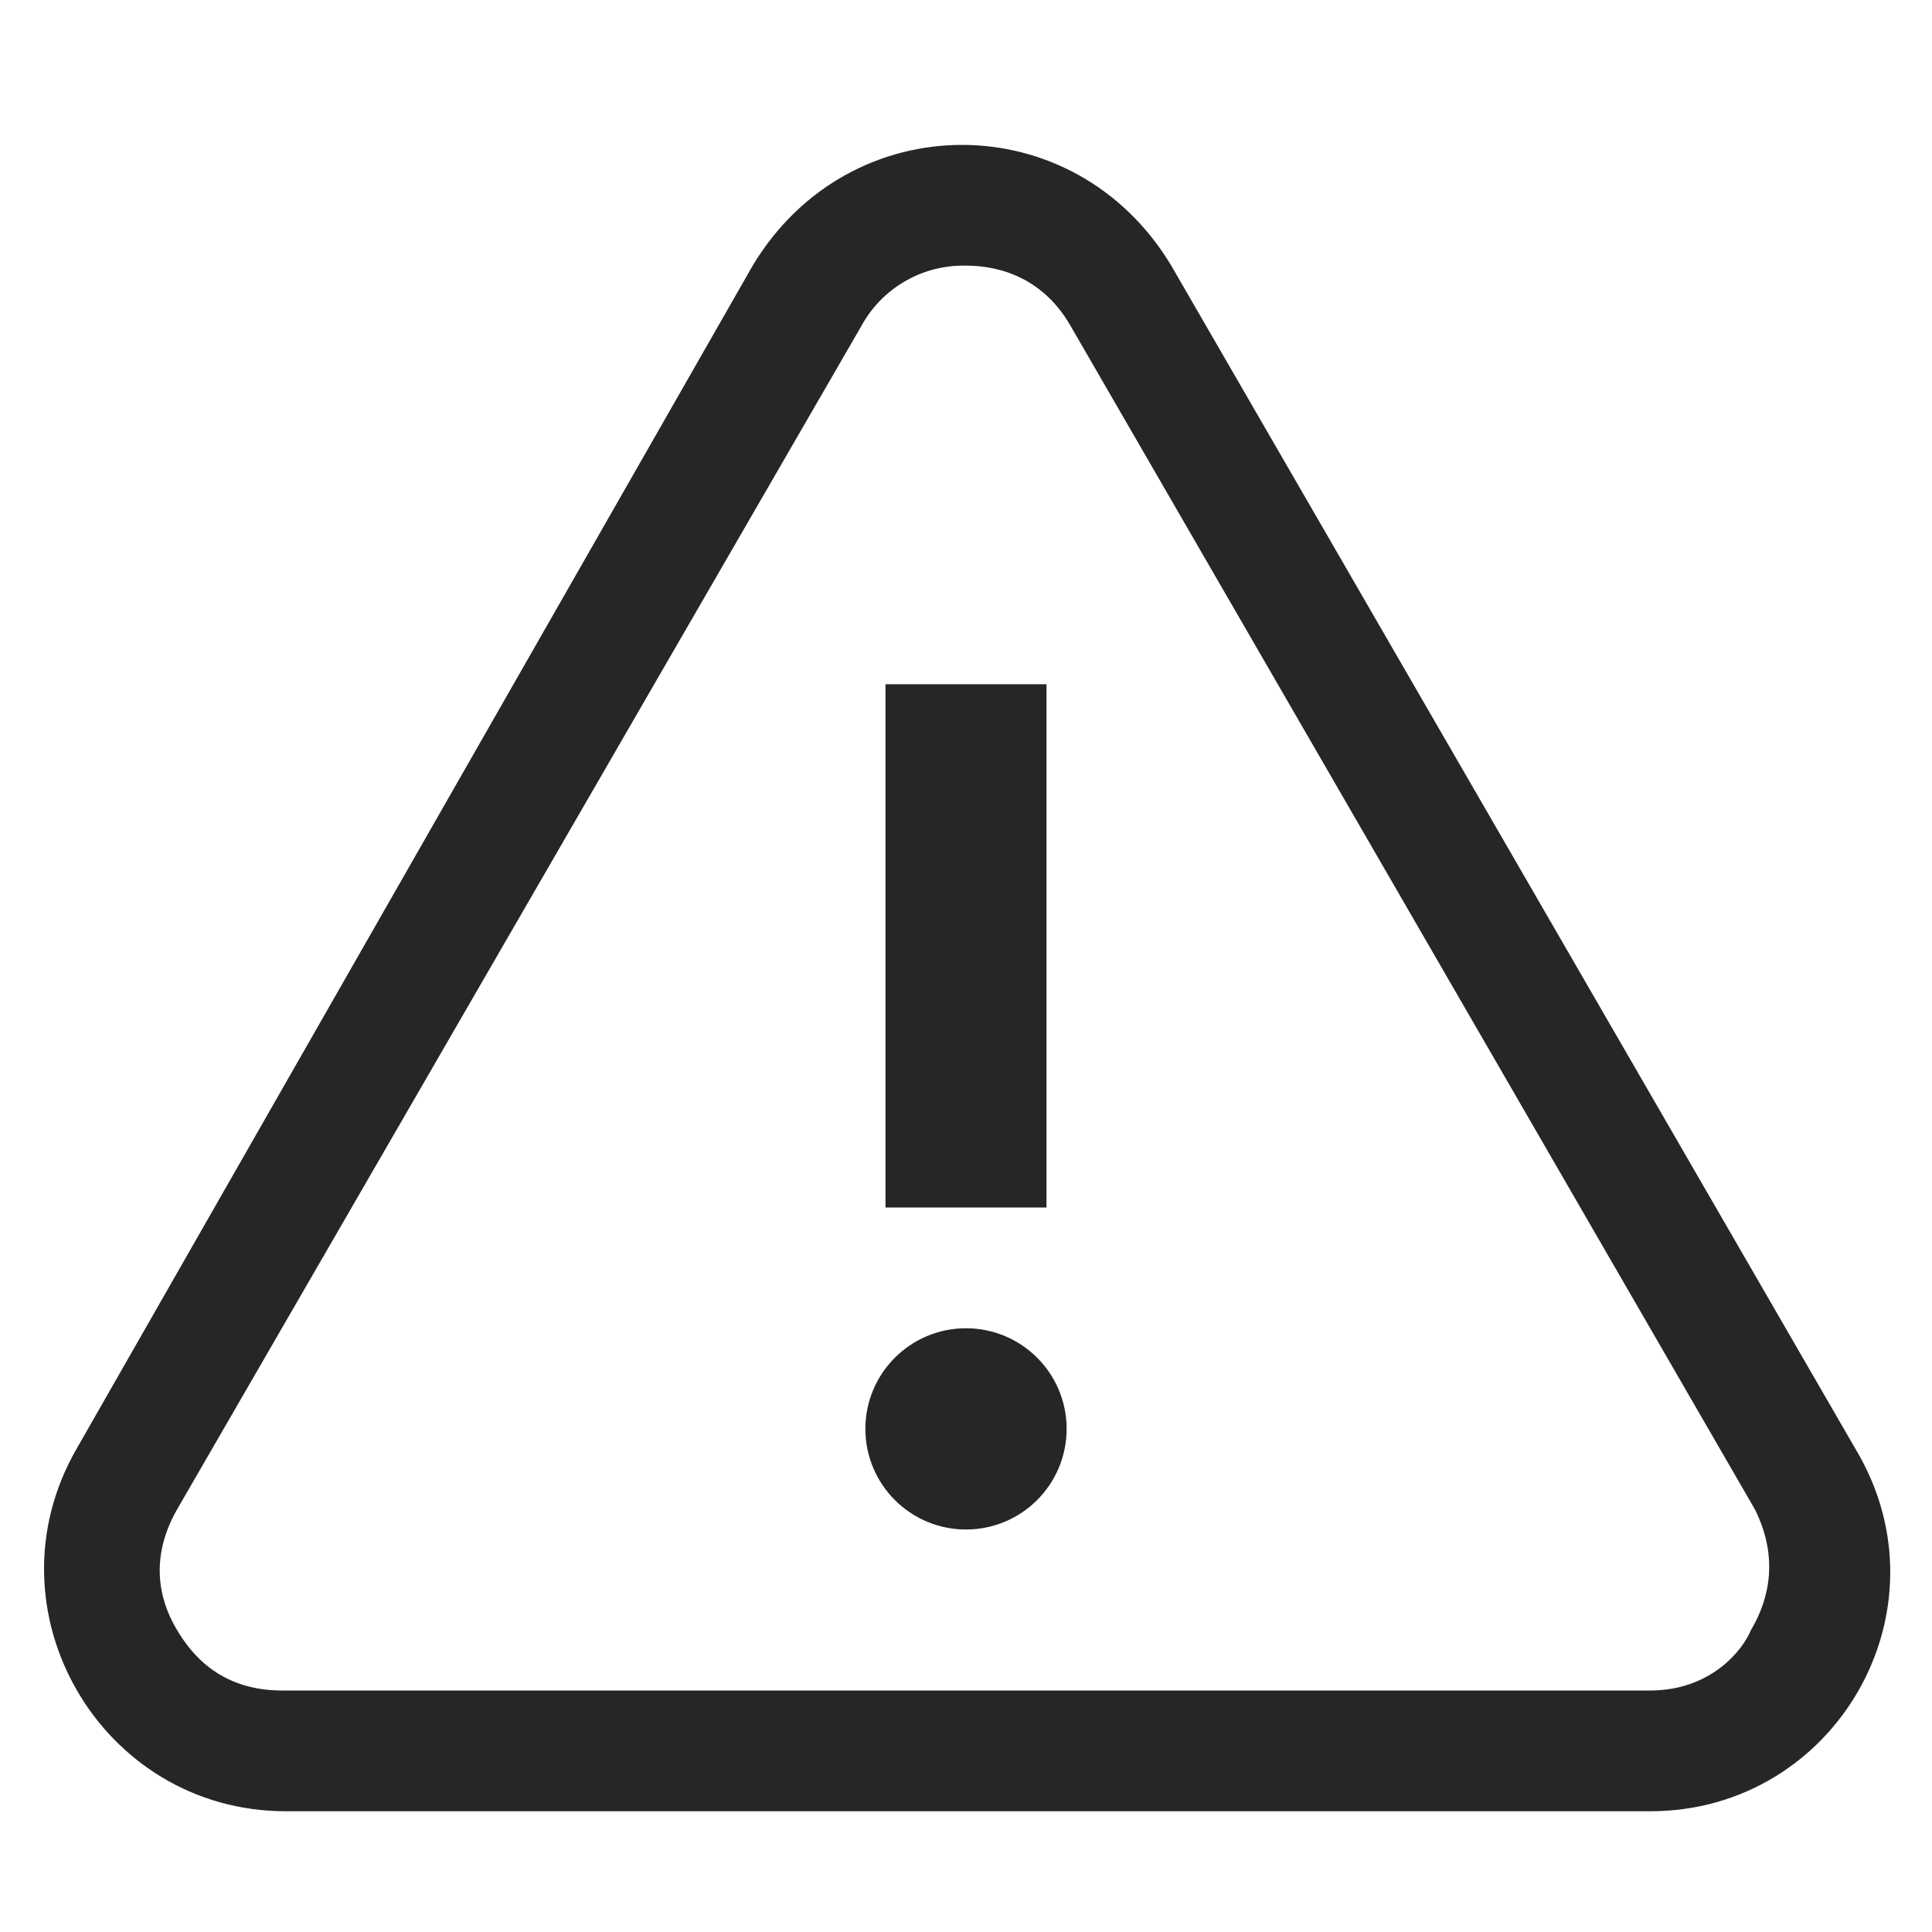
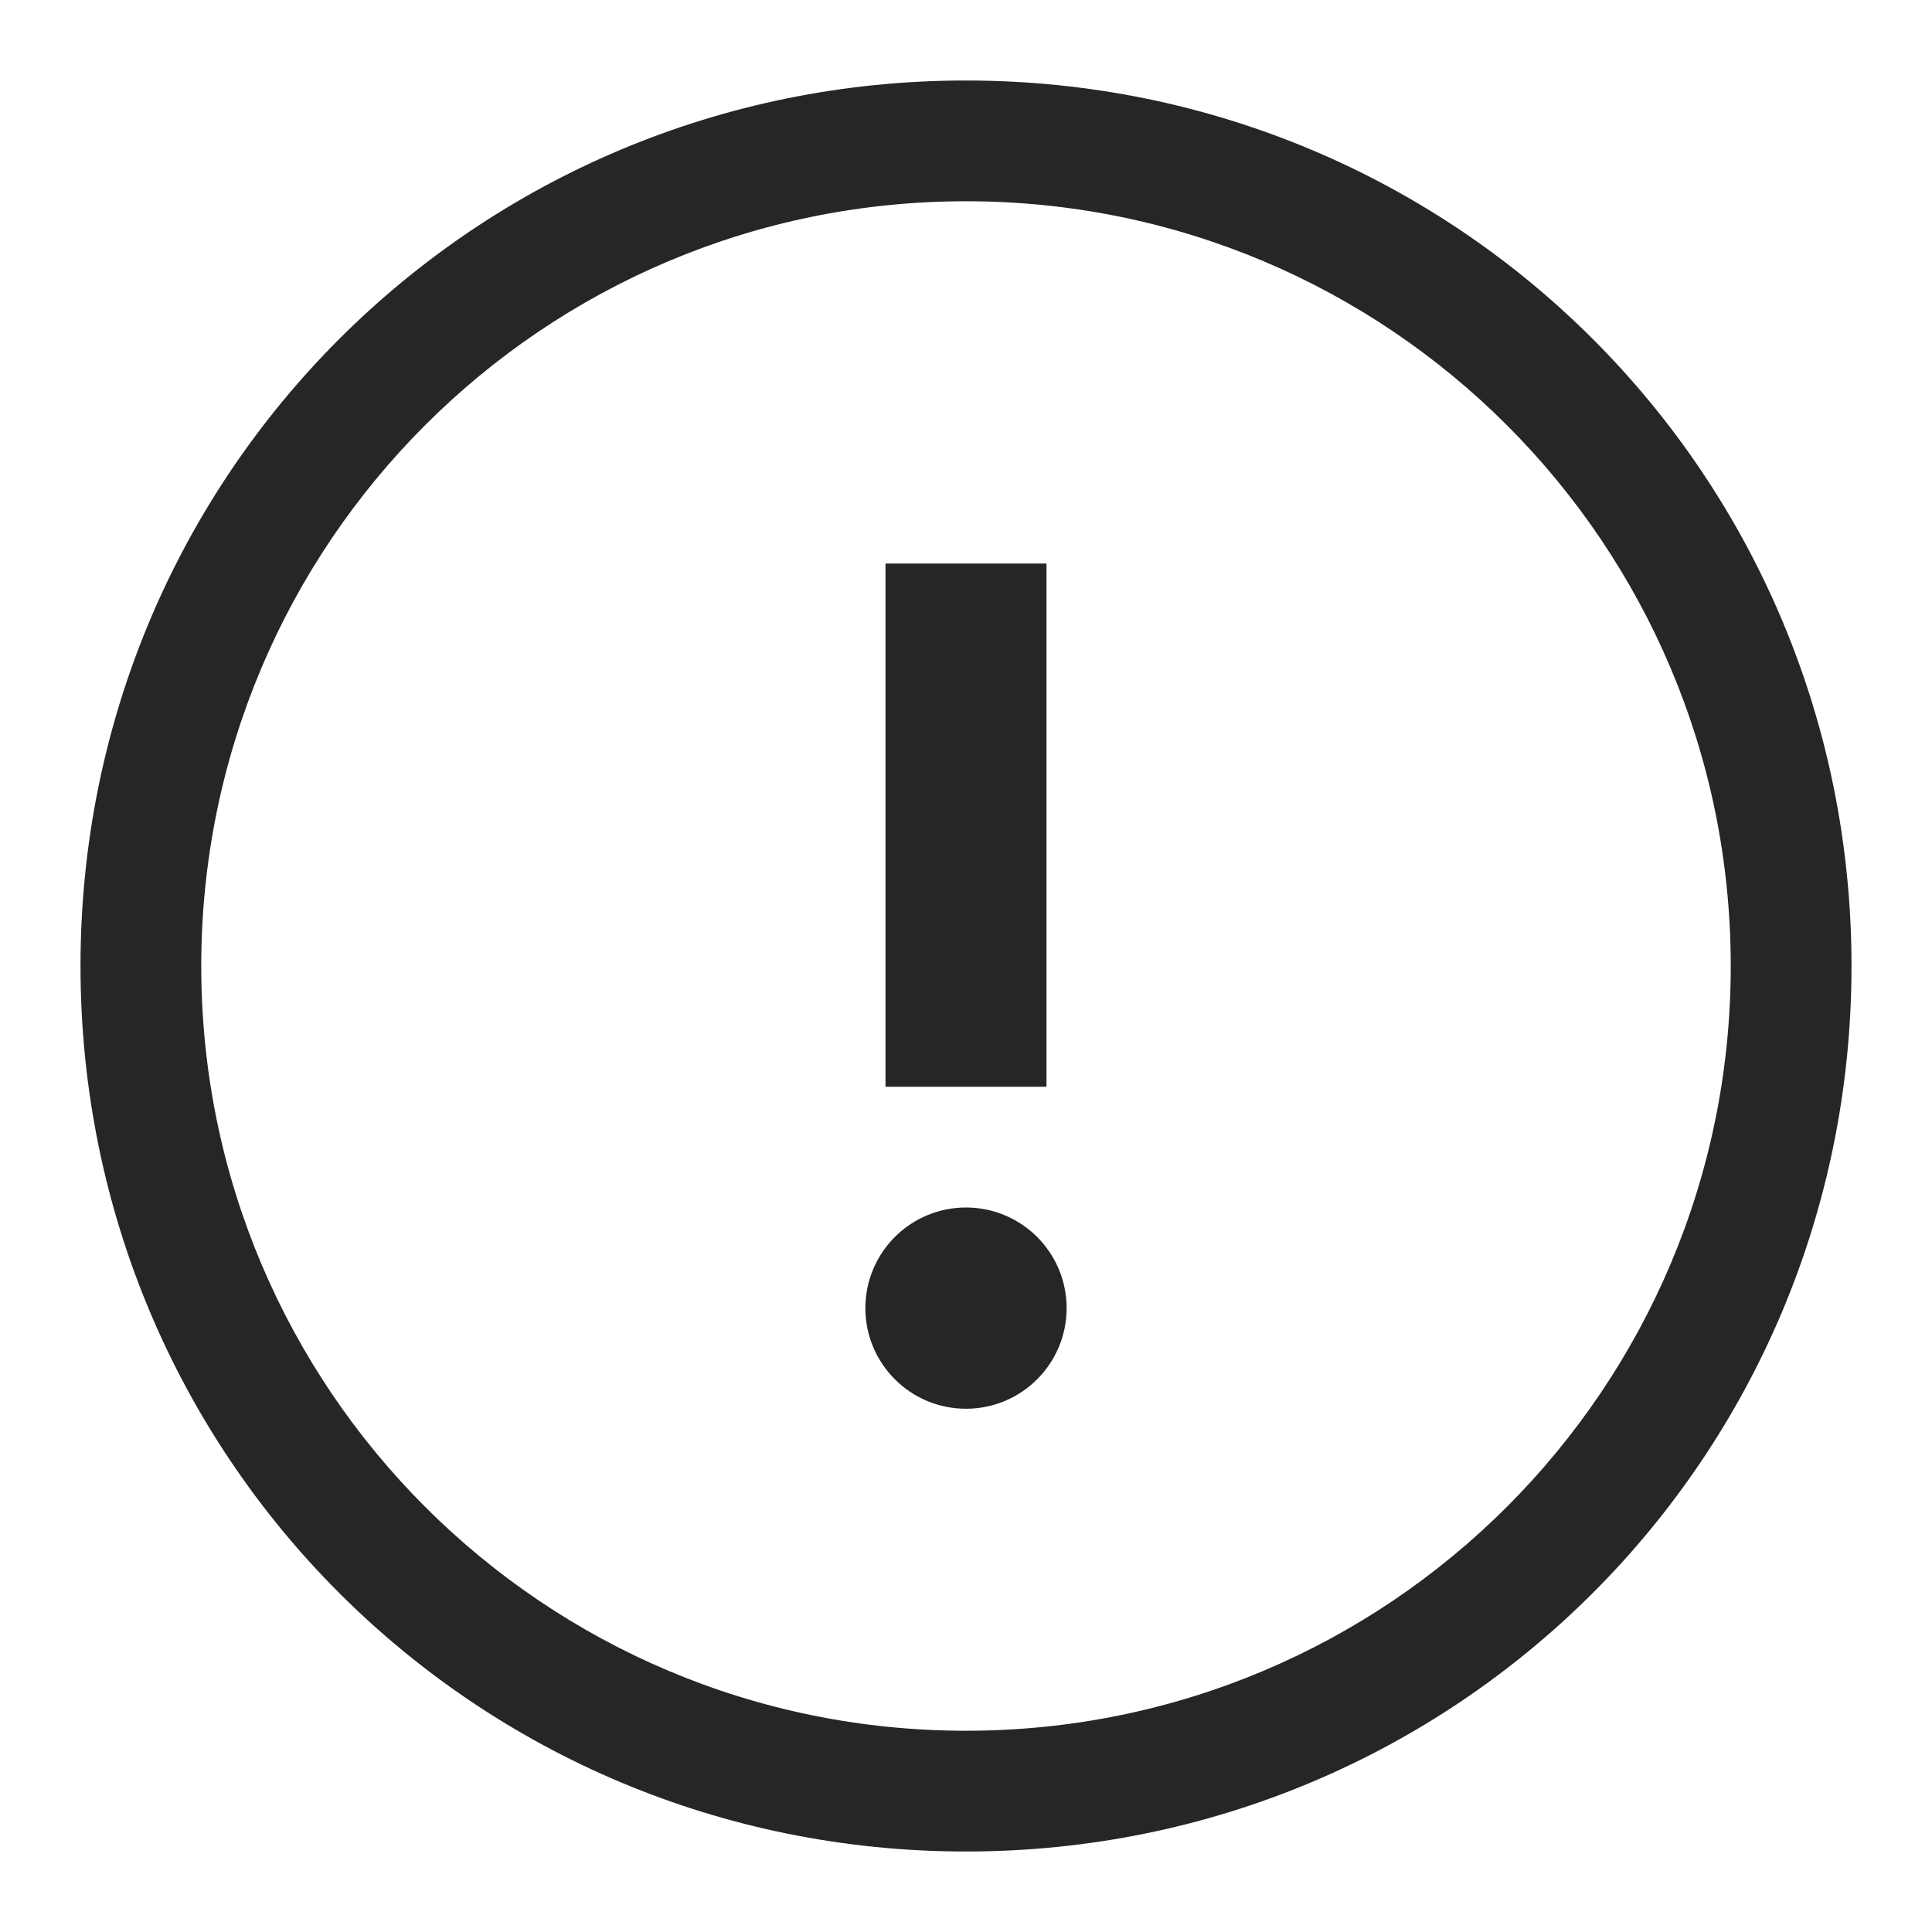
<svg xmlns="http://www.w3.org/2000/svg" width="24" height="24">
-   <path fill="#262626" fill-rule="evenodd" d="M11.95 1.8c1 0 2 .5 2.6 1.5l8.5 14.7c1.2 2-.25 4.5-2.55 4.5H3.55C1.25 22.5-.2 20 .95 18l8.4-14.7c.6-1 1.6-1.5 2.6-1.5zm.105 1.5h-.11a1.44 1.44 0 00-1.245.75l-8.5 14.7c-.4.7-.15 1.25 0 1.5s.5.75 1.3.75h17c.75 0 1.15-.5 1.25-.75.15-.25.4-.8.05-1.5l-8.5-14.7c-.4-.7-1.05-.75-1.3-.75zM12 16.5a1.25 1.25 0 110 2.5 1.25 1.25 0 010-2.5zm1-8V15h-2V8.5h2z" />
+   <path fill="#262626" fill-rule="evenodd" d="M12 1c6.1 0 11 4.9 11 11s-4.9 11-11 11S1 18.1 1 12 5.9 1 12 1zm0 1.5c-5.25 0-9.5 4.25-9.5 9.5s4.25 9.5 9.5 9.5 9.5-4.25 9.5-9.5-4.25-9.5-9.5-9.5zM12 15a1.25 1.25 0 110 2.5 1.25 1.25 0 010-2.5zm1-8v6.5h-2V7h2z" />
</svg>
